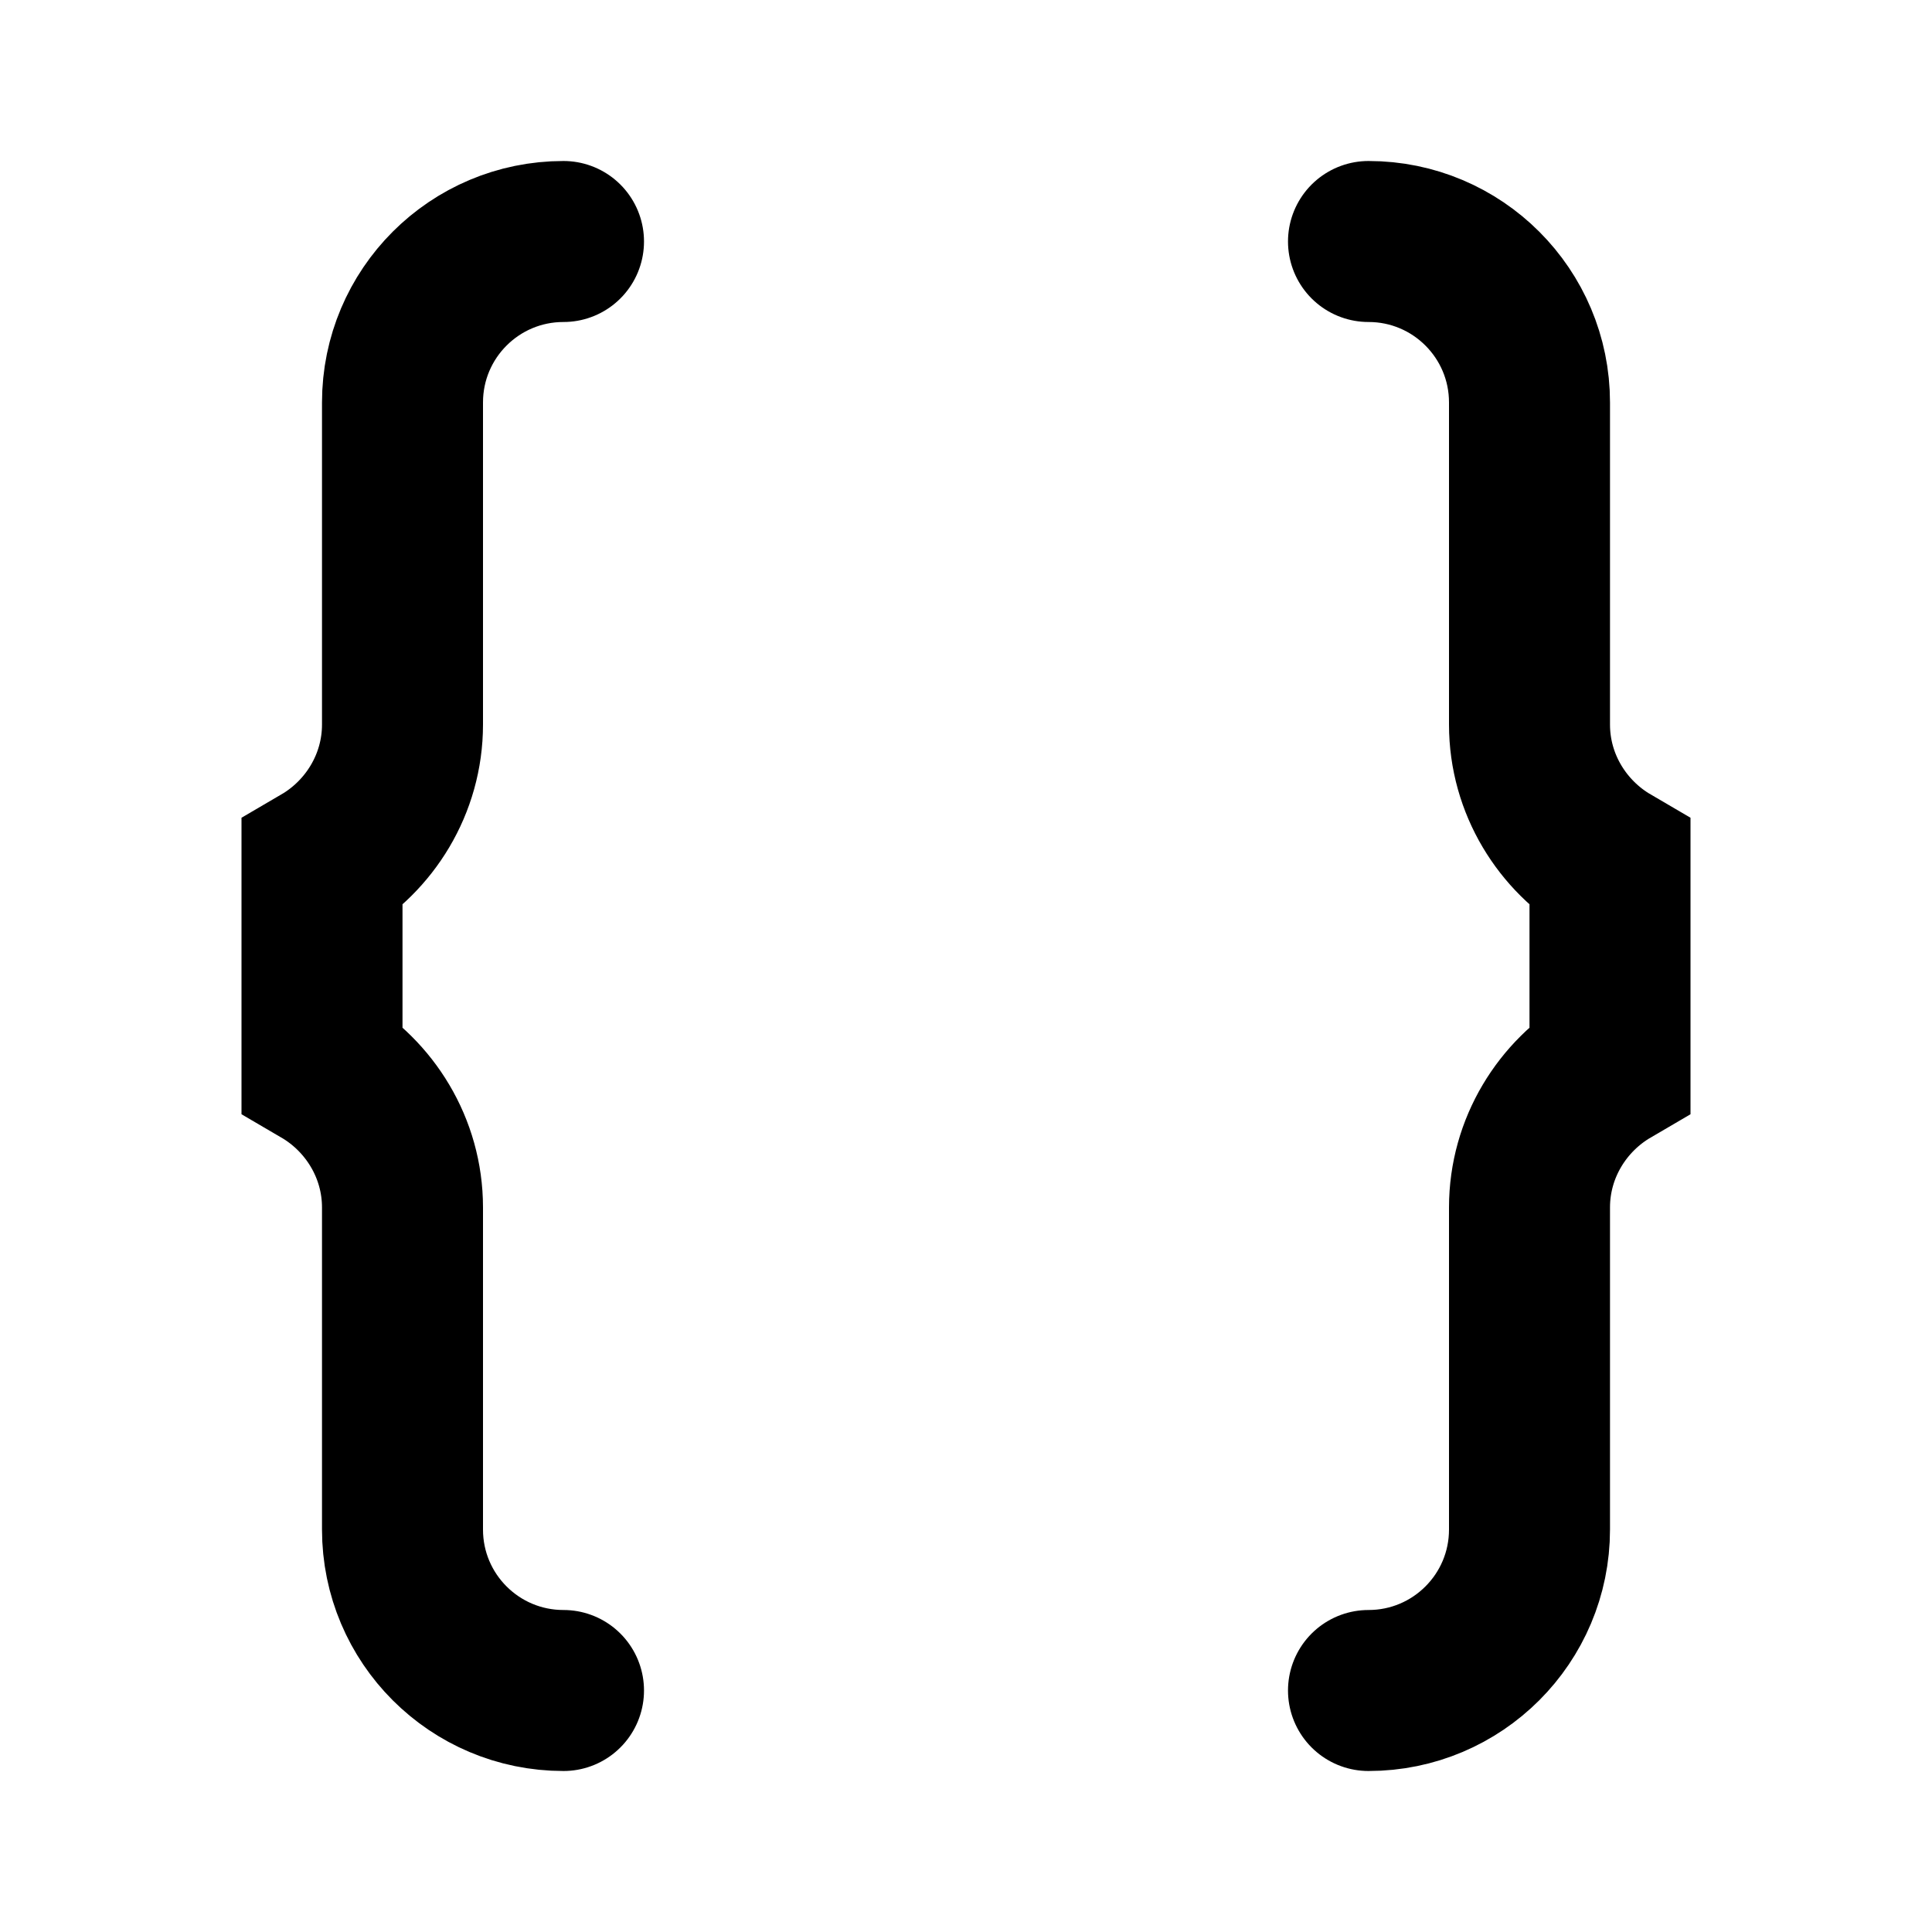
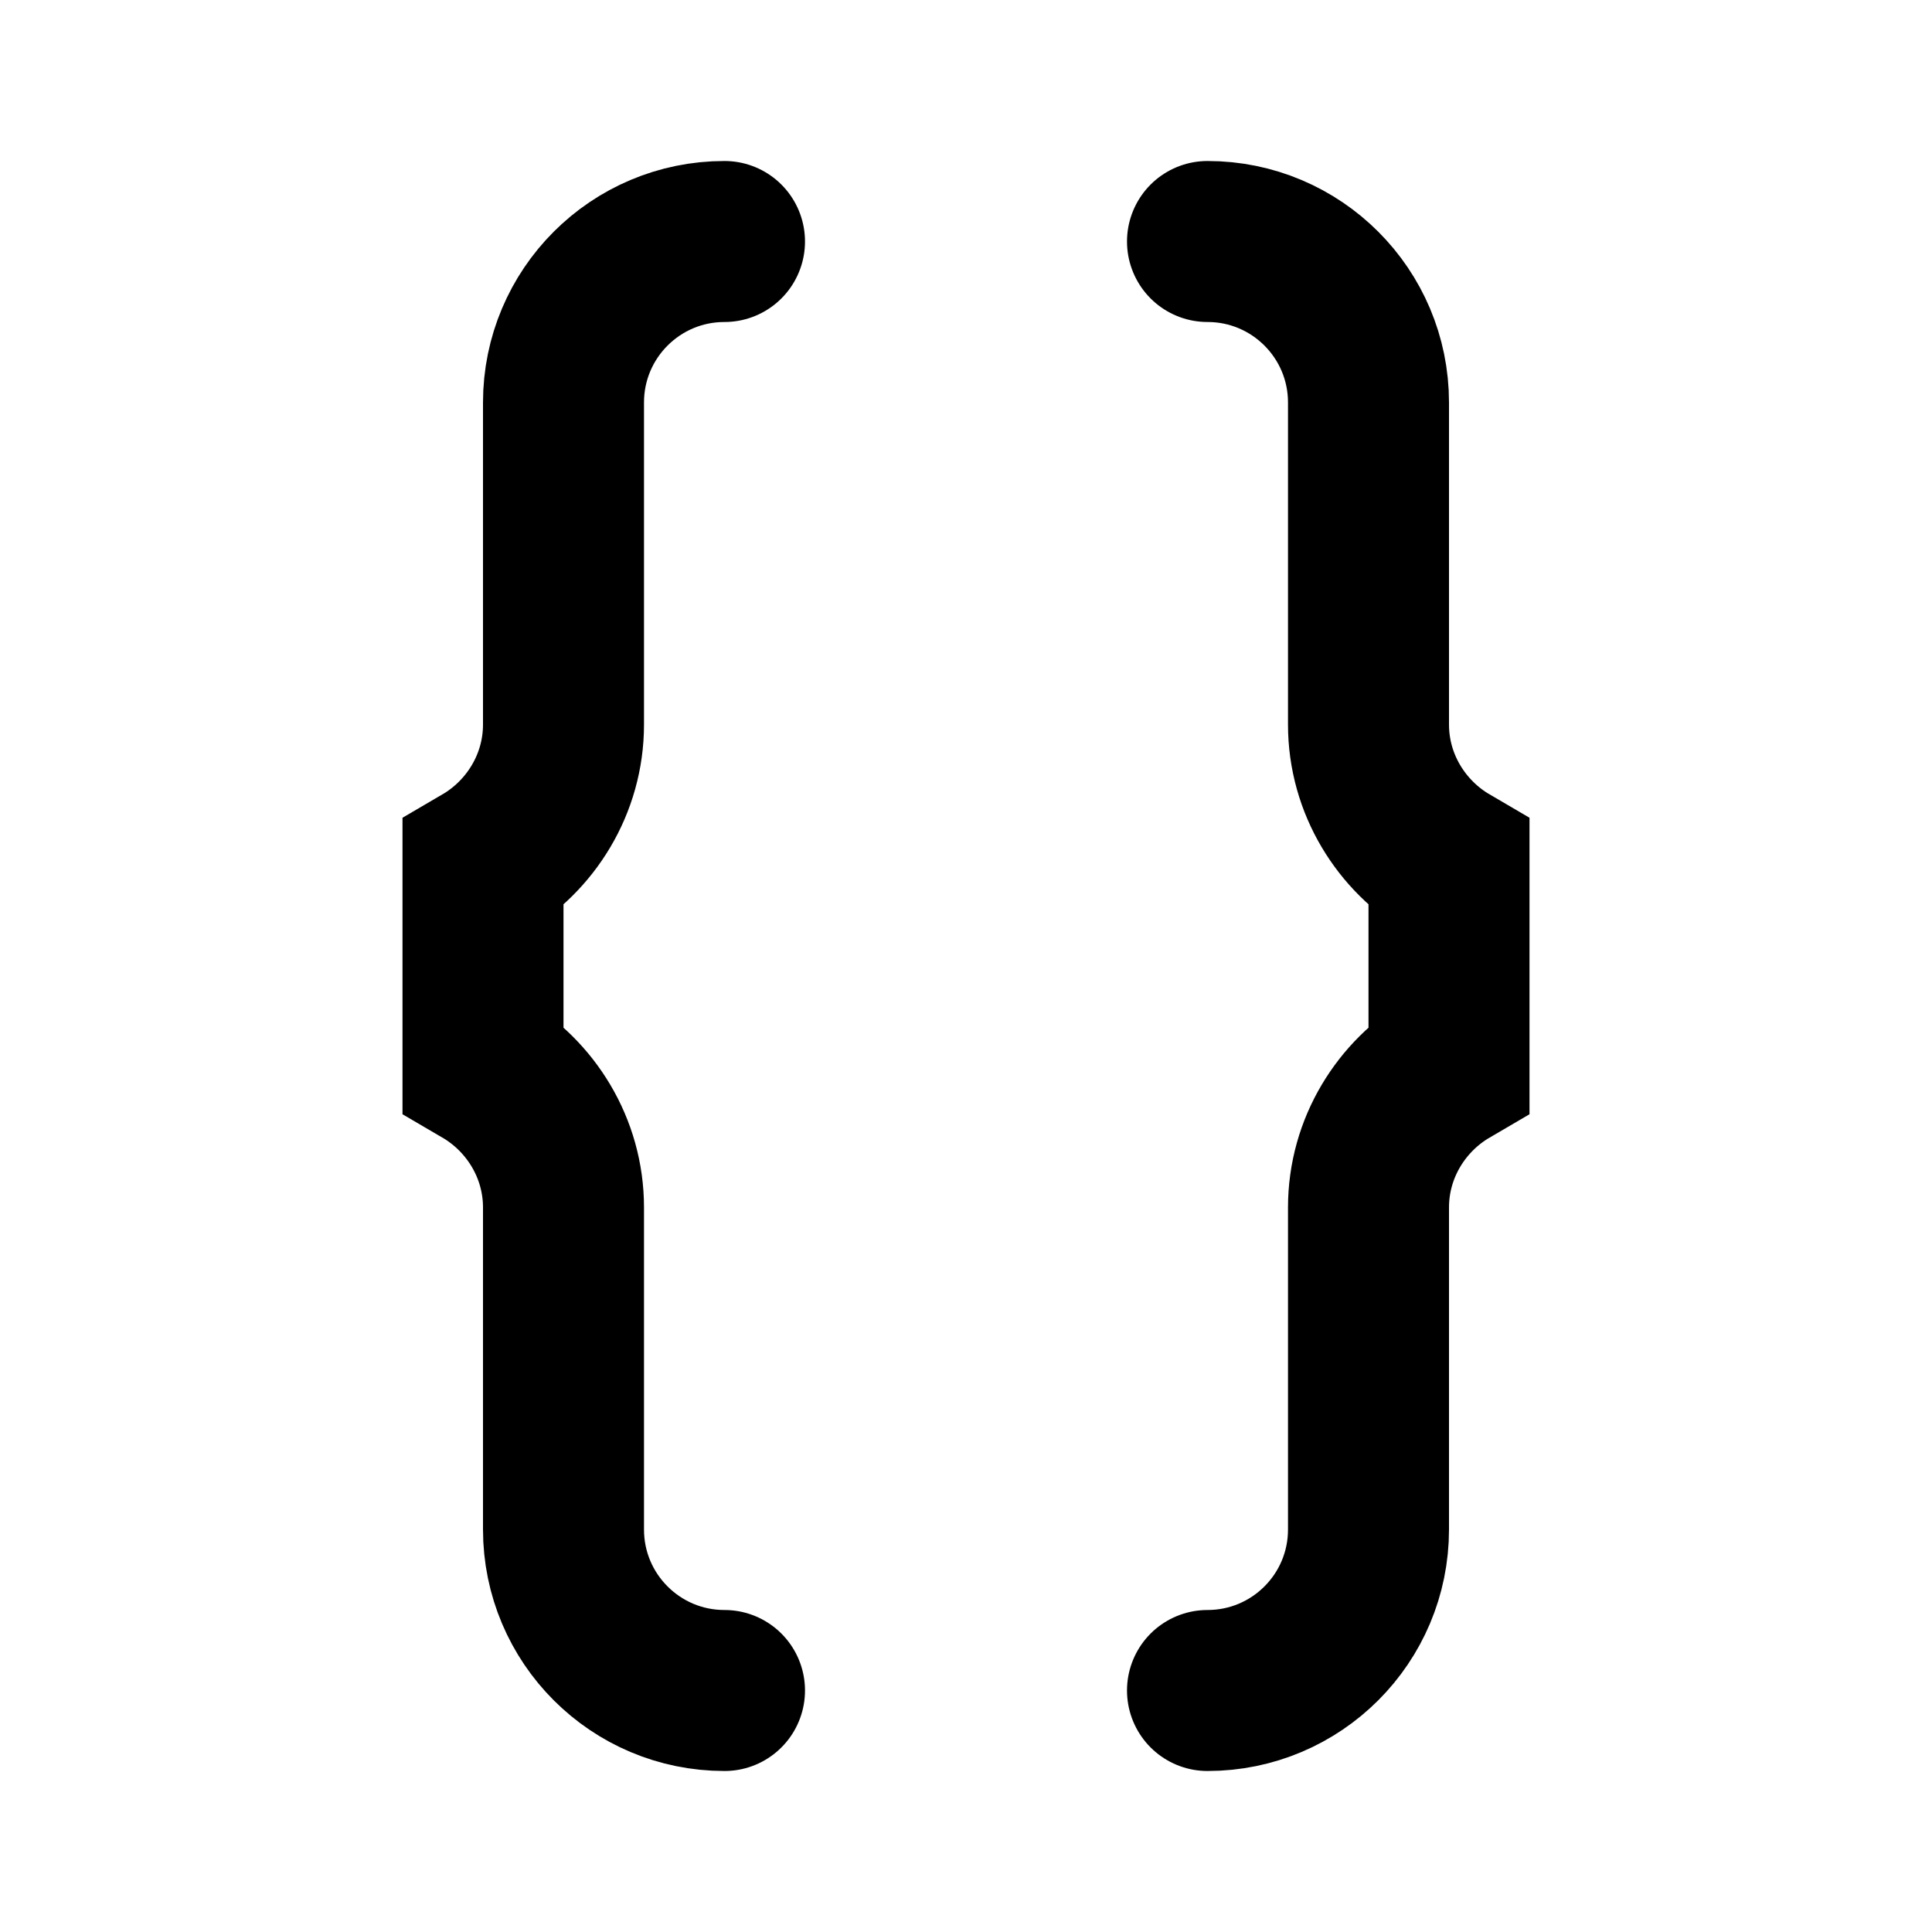
<svg xmlns="http://www.w3.org/2000/svg" width="24" height="24" viewBox="0 0 24 24" fill="none">
-   <path d="M7 3C5.895 3 5 3.895 5 5V9C5 9.741 4.59 10.387 4 10.732V13.268C4.59 13.613 5 14.259 5 15V19C5 20.105 5.895 21 7 21" stroke="currentColor" stroke-width="2" stroke-linecap="round" />
-   <path d="M17 3C18.105 3 19 3.895 19 5V9C19 9.741 19.41 10.387 20 10.732V13.268C19.41 13.613 19 14.259 19 15V19C19 20.105 18.105 21 17 21" stroke="currentColor" stroke-width="2" stroke-linecap="round" />
+   <path d="M7 3C5.895 3 5 3.895 5 5V9C5 9.741 4.59 10.387 4 10.732V13.268C4.59 13.613 5 14.259 5 15V19C5 20.105 5.895 21 7 21" stroke="currentColor" stroke-width="2" stroke-linecap="round" transform="translate(2 0)" />
+   <path d="M17 3C18.105 3 19 3.895 19 5V9C19 9.741 19.41 10.387 20 10.732V13.268C19.41 13.613 19 14.259 19 15V19C19 20.105 18.105 21 17 21" stroke="currentColor" stroke-width="2" stroke-linecap="round" transform="translate(-2 0)" />
</svg>
